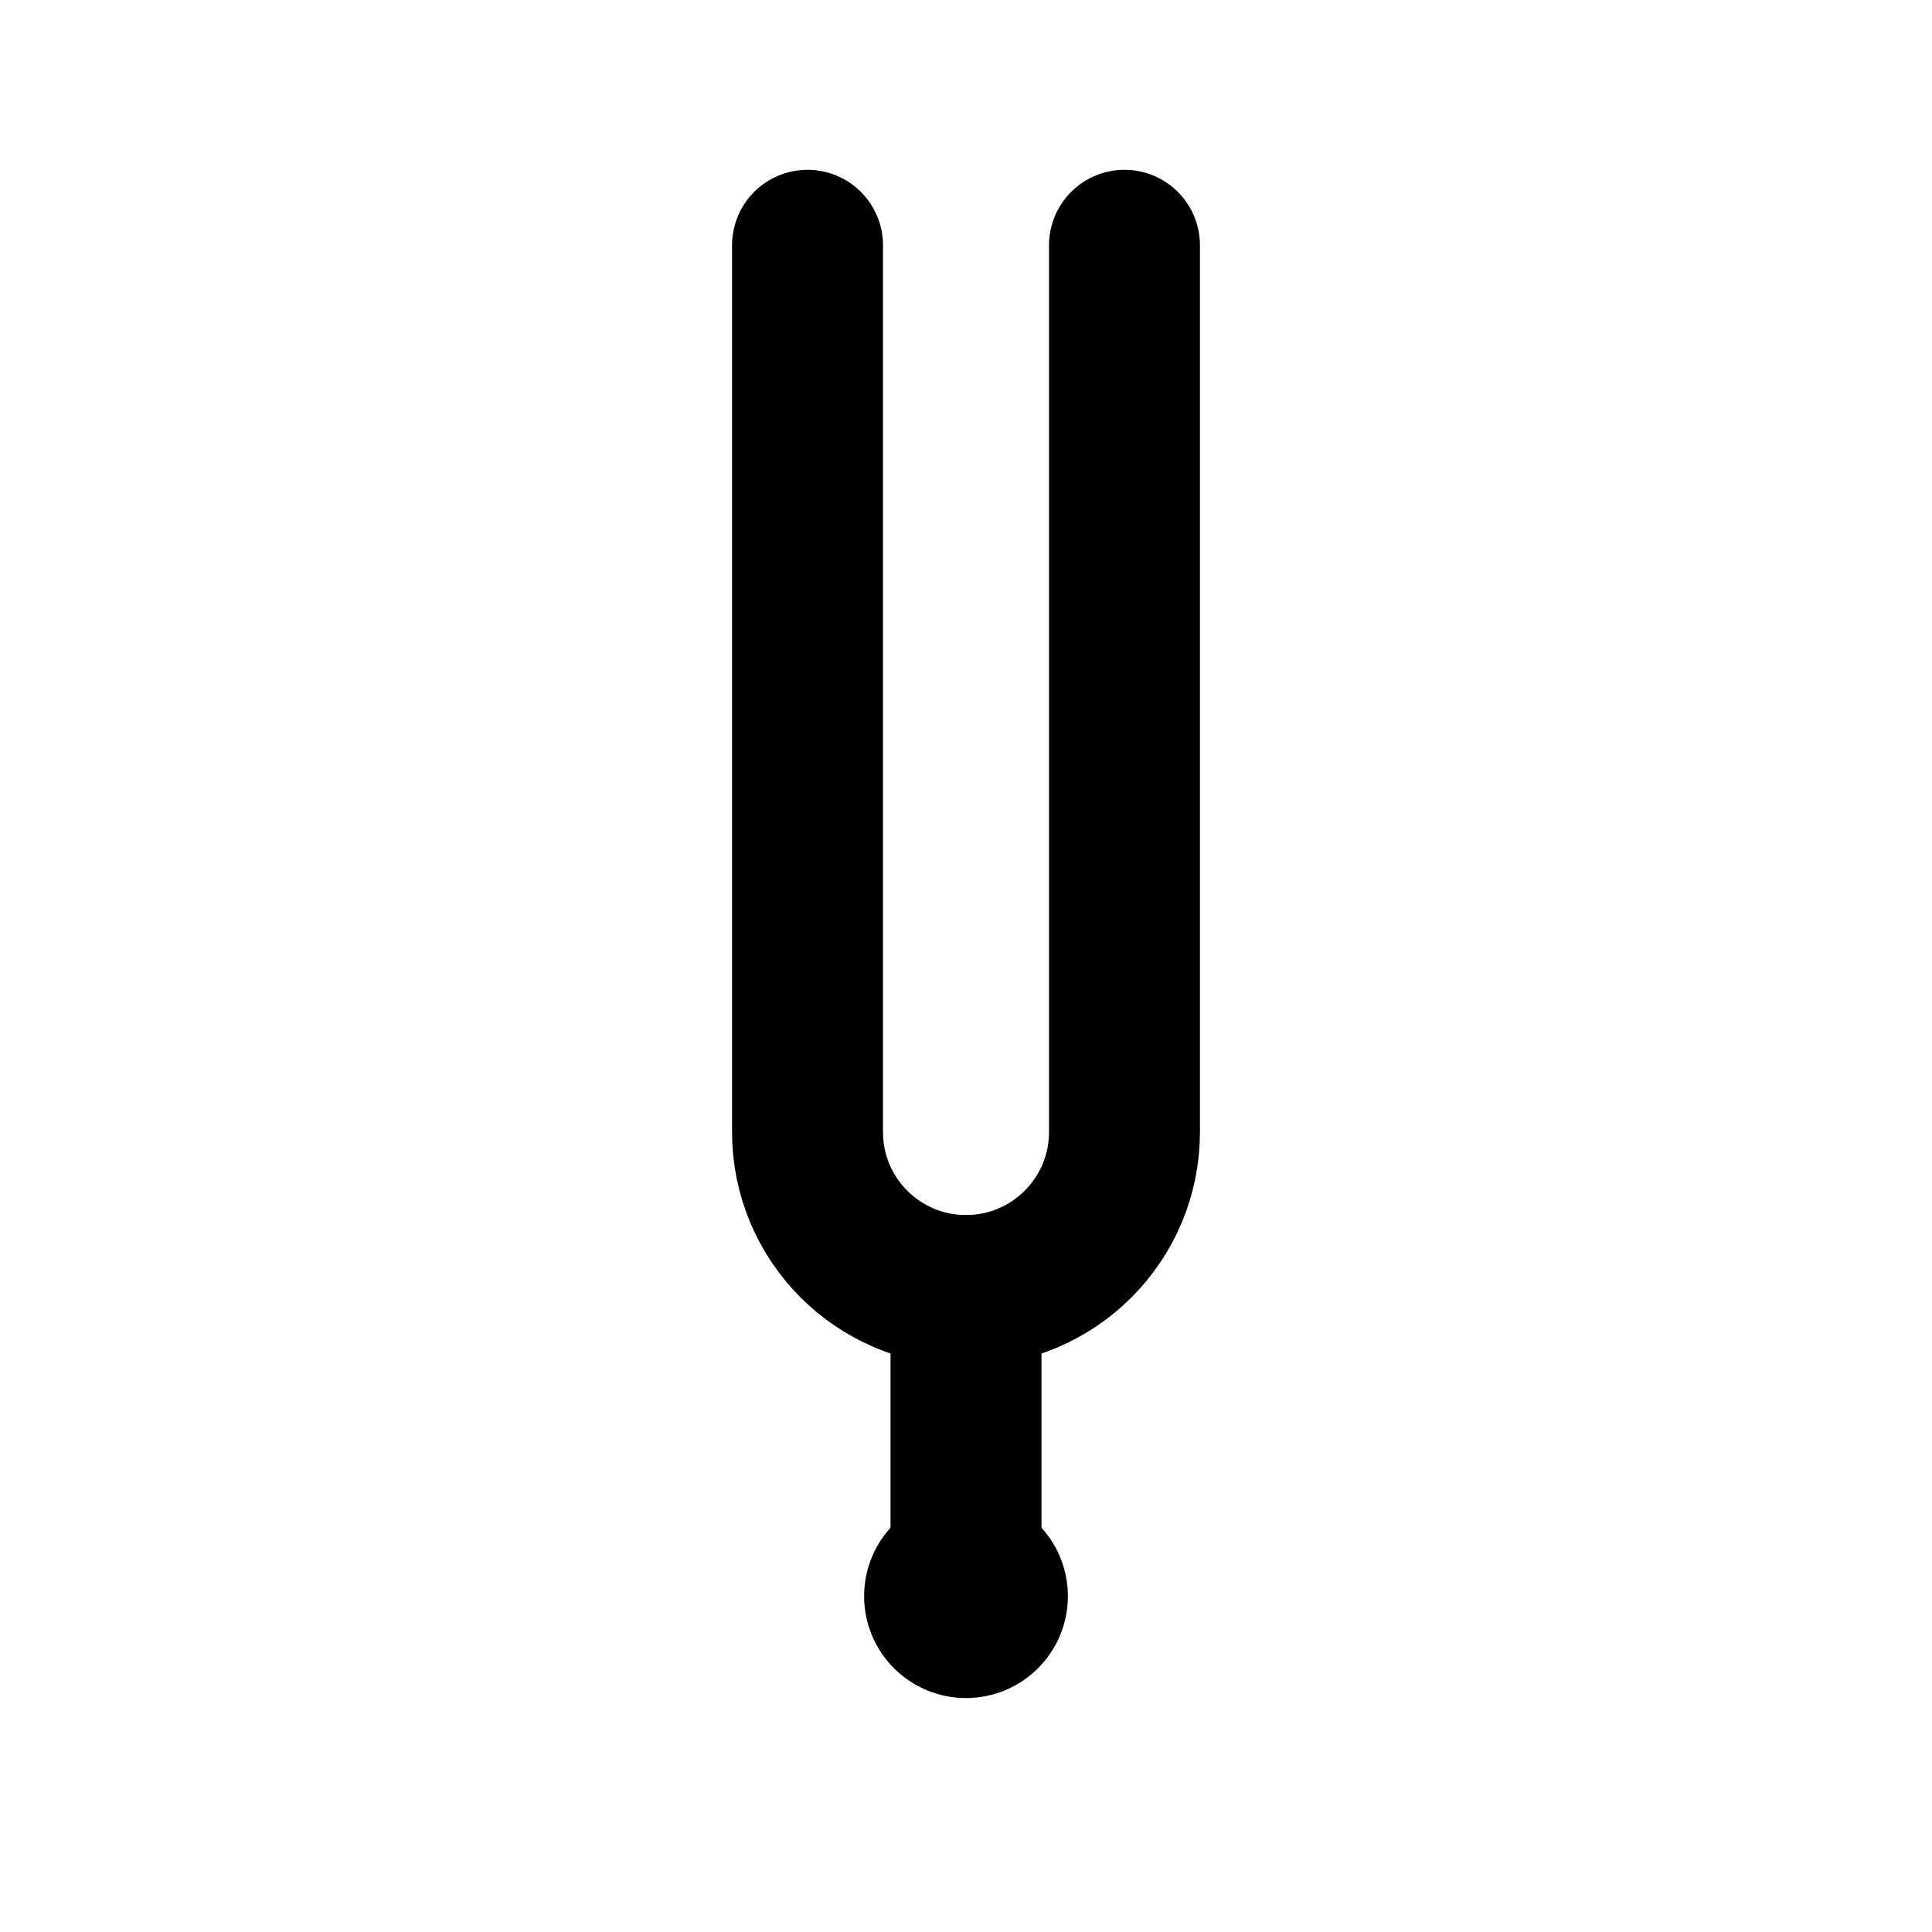
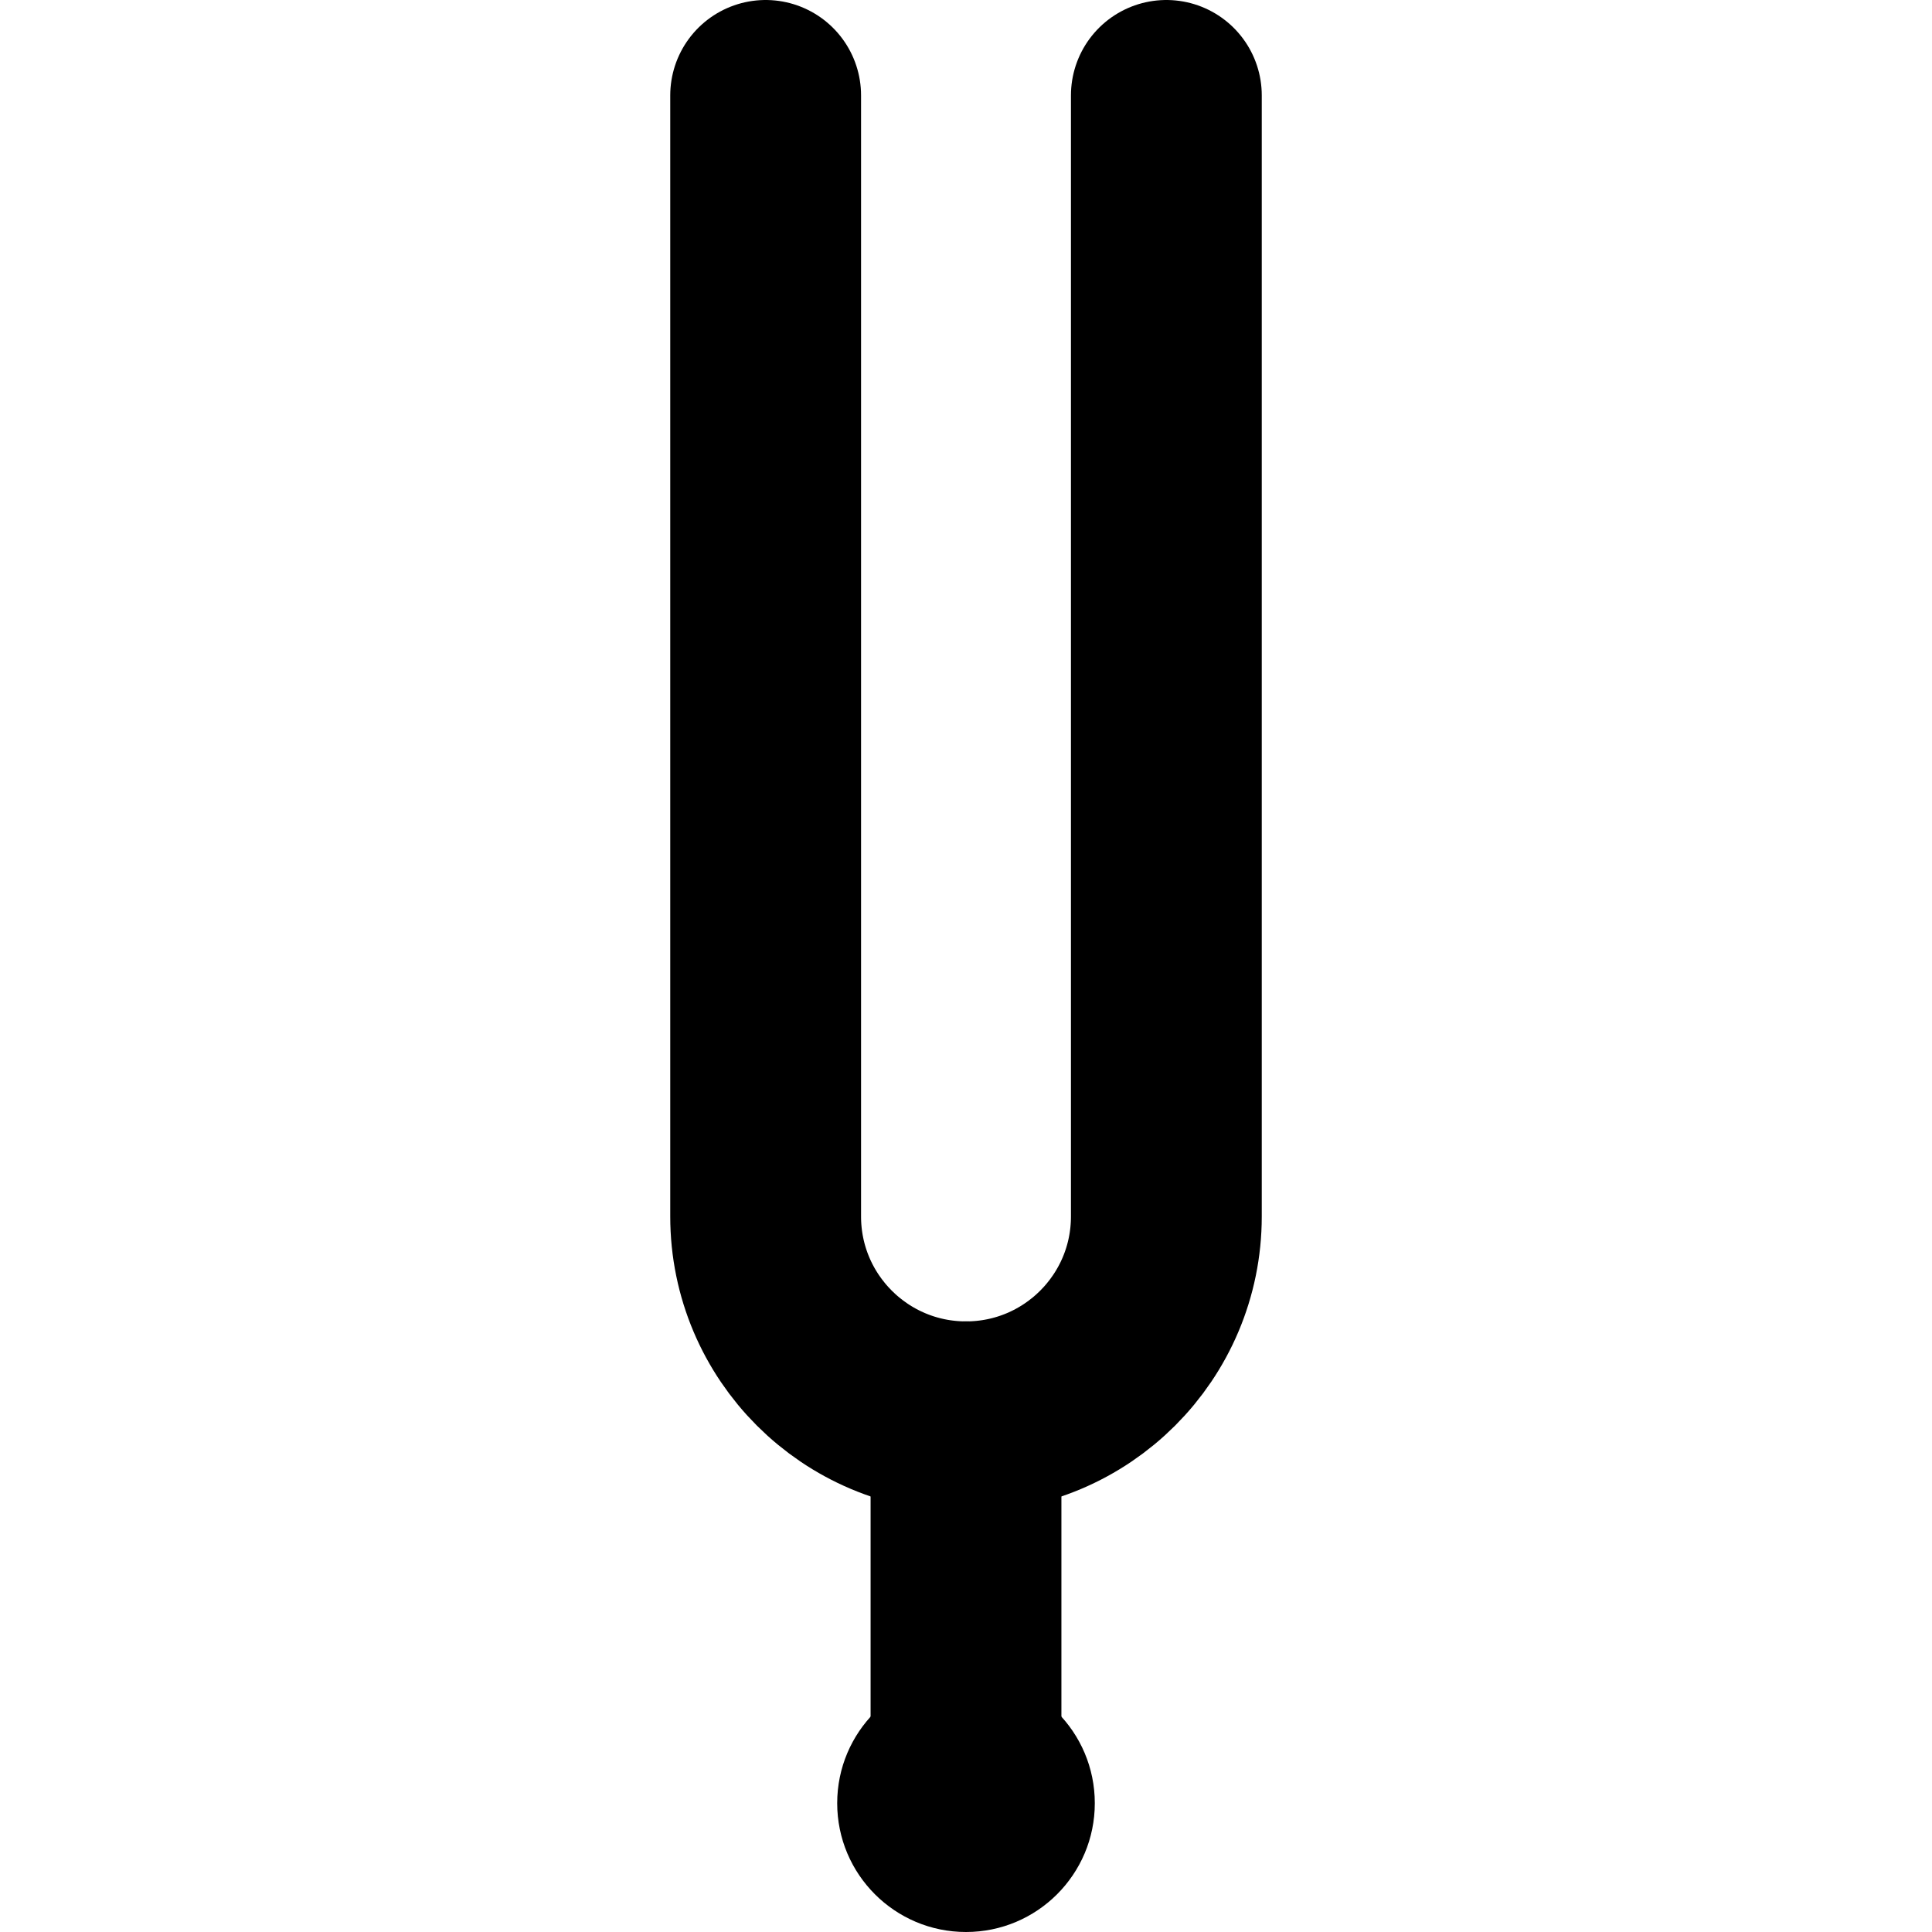
- <svg xmlns="http://www.w3.org/2000/svg" viewBox="0 0 1024 1024" width="1024" height="1024">
+ <svg xmlns="http://www.w3.org/2000/svg" viewBox="107 90 810 810" width="18" height="18">
  <g id="tuning-fork">
    <g fill="none" stroke="#000000" stroke-width="80" stroke-linecap="round" stroke-linejoin="round">
      <path id="prongs" d="M 428 130 L 428 600 A 84 84 0 0 0 596 600 L 596 130" />
      <path id="stem" d="M 512 684 L 512 826" />
    </g>
    <circle id="foot" cx="512" cy="846" r="54" fill="#000000" />
  </g>
</svg>
